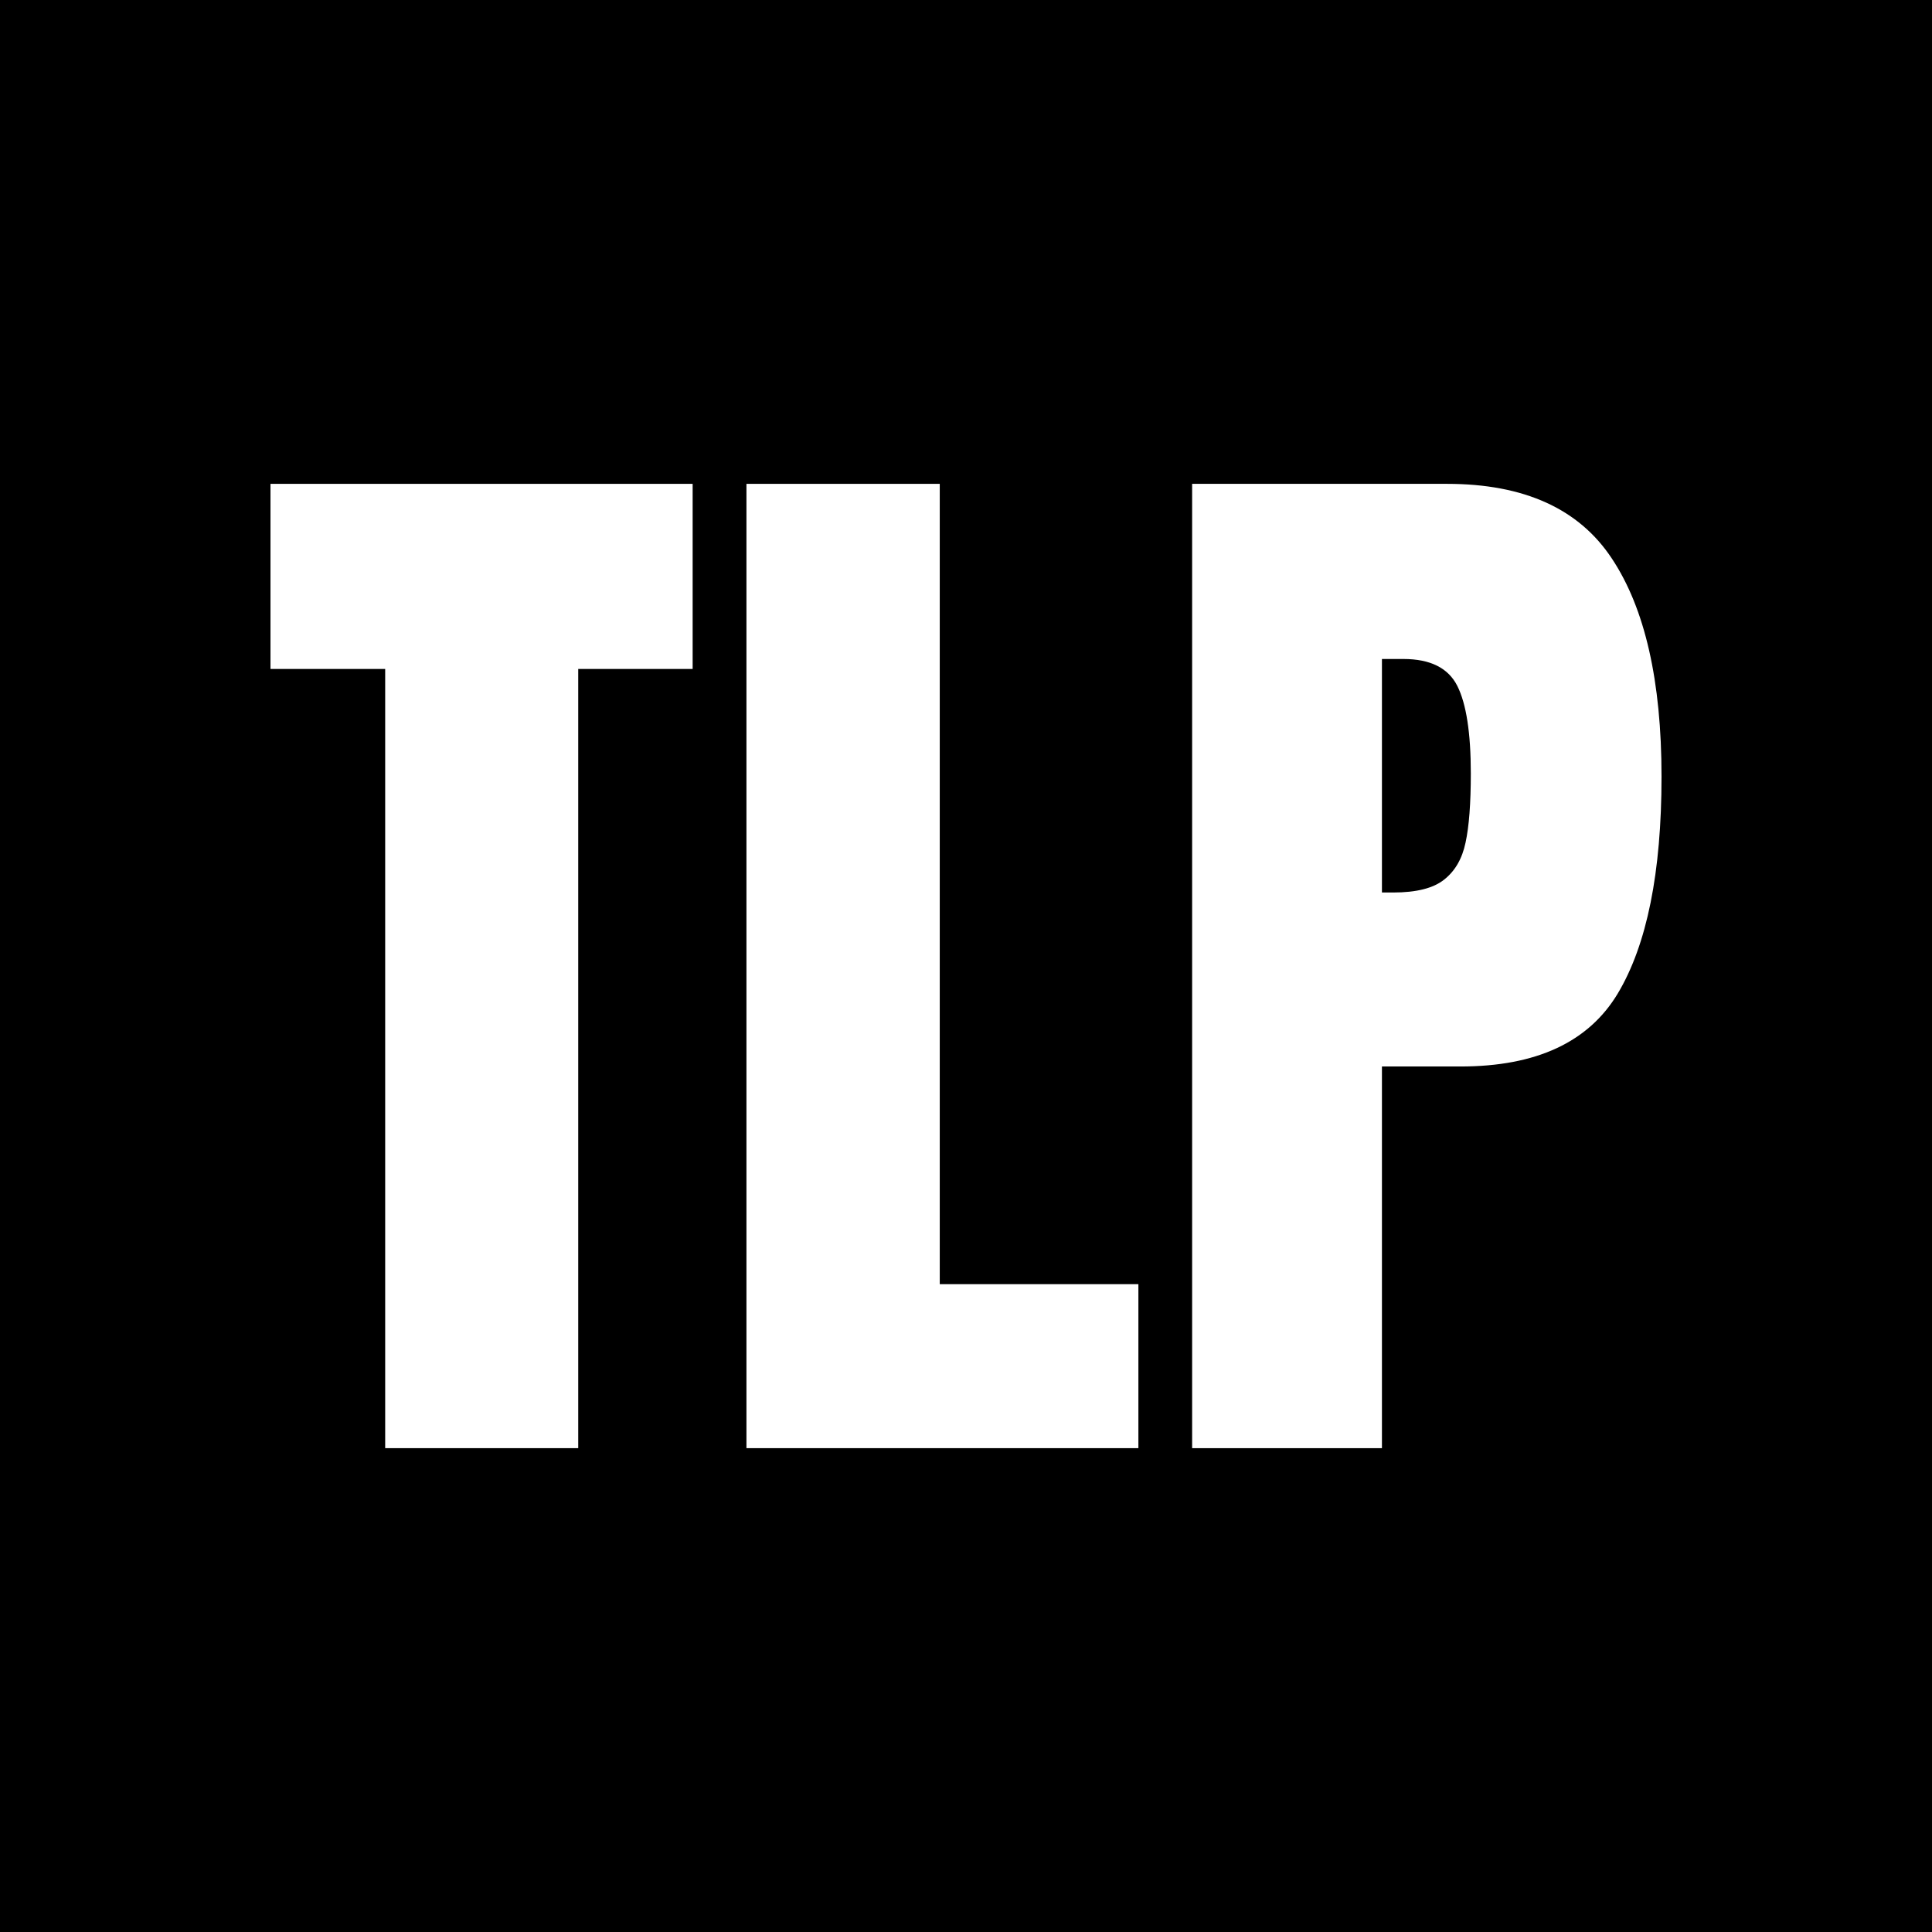
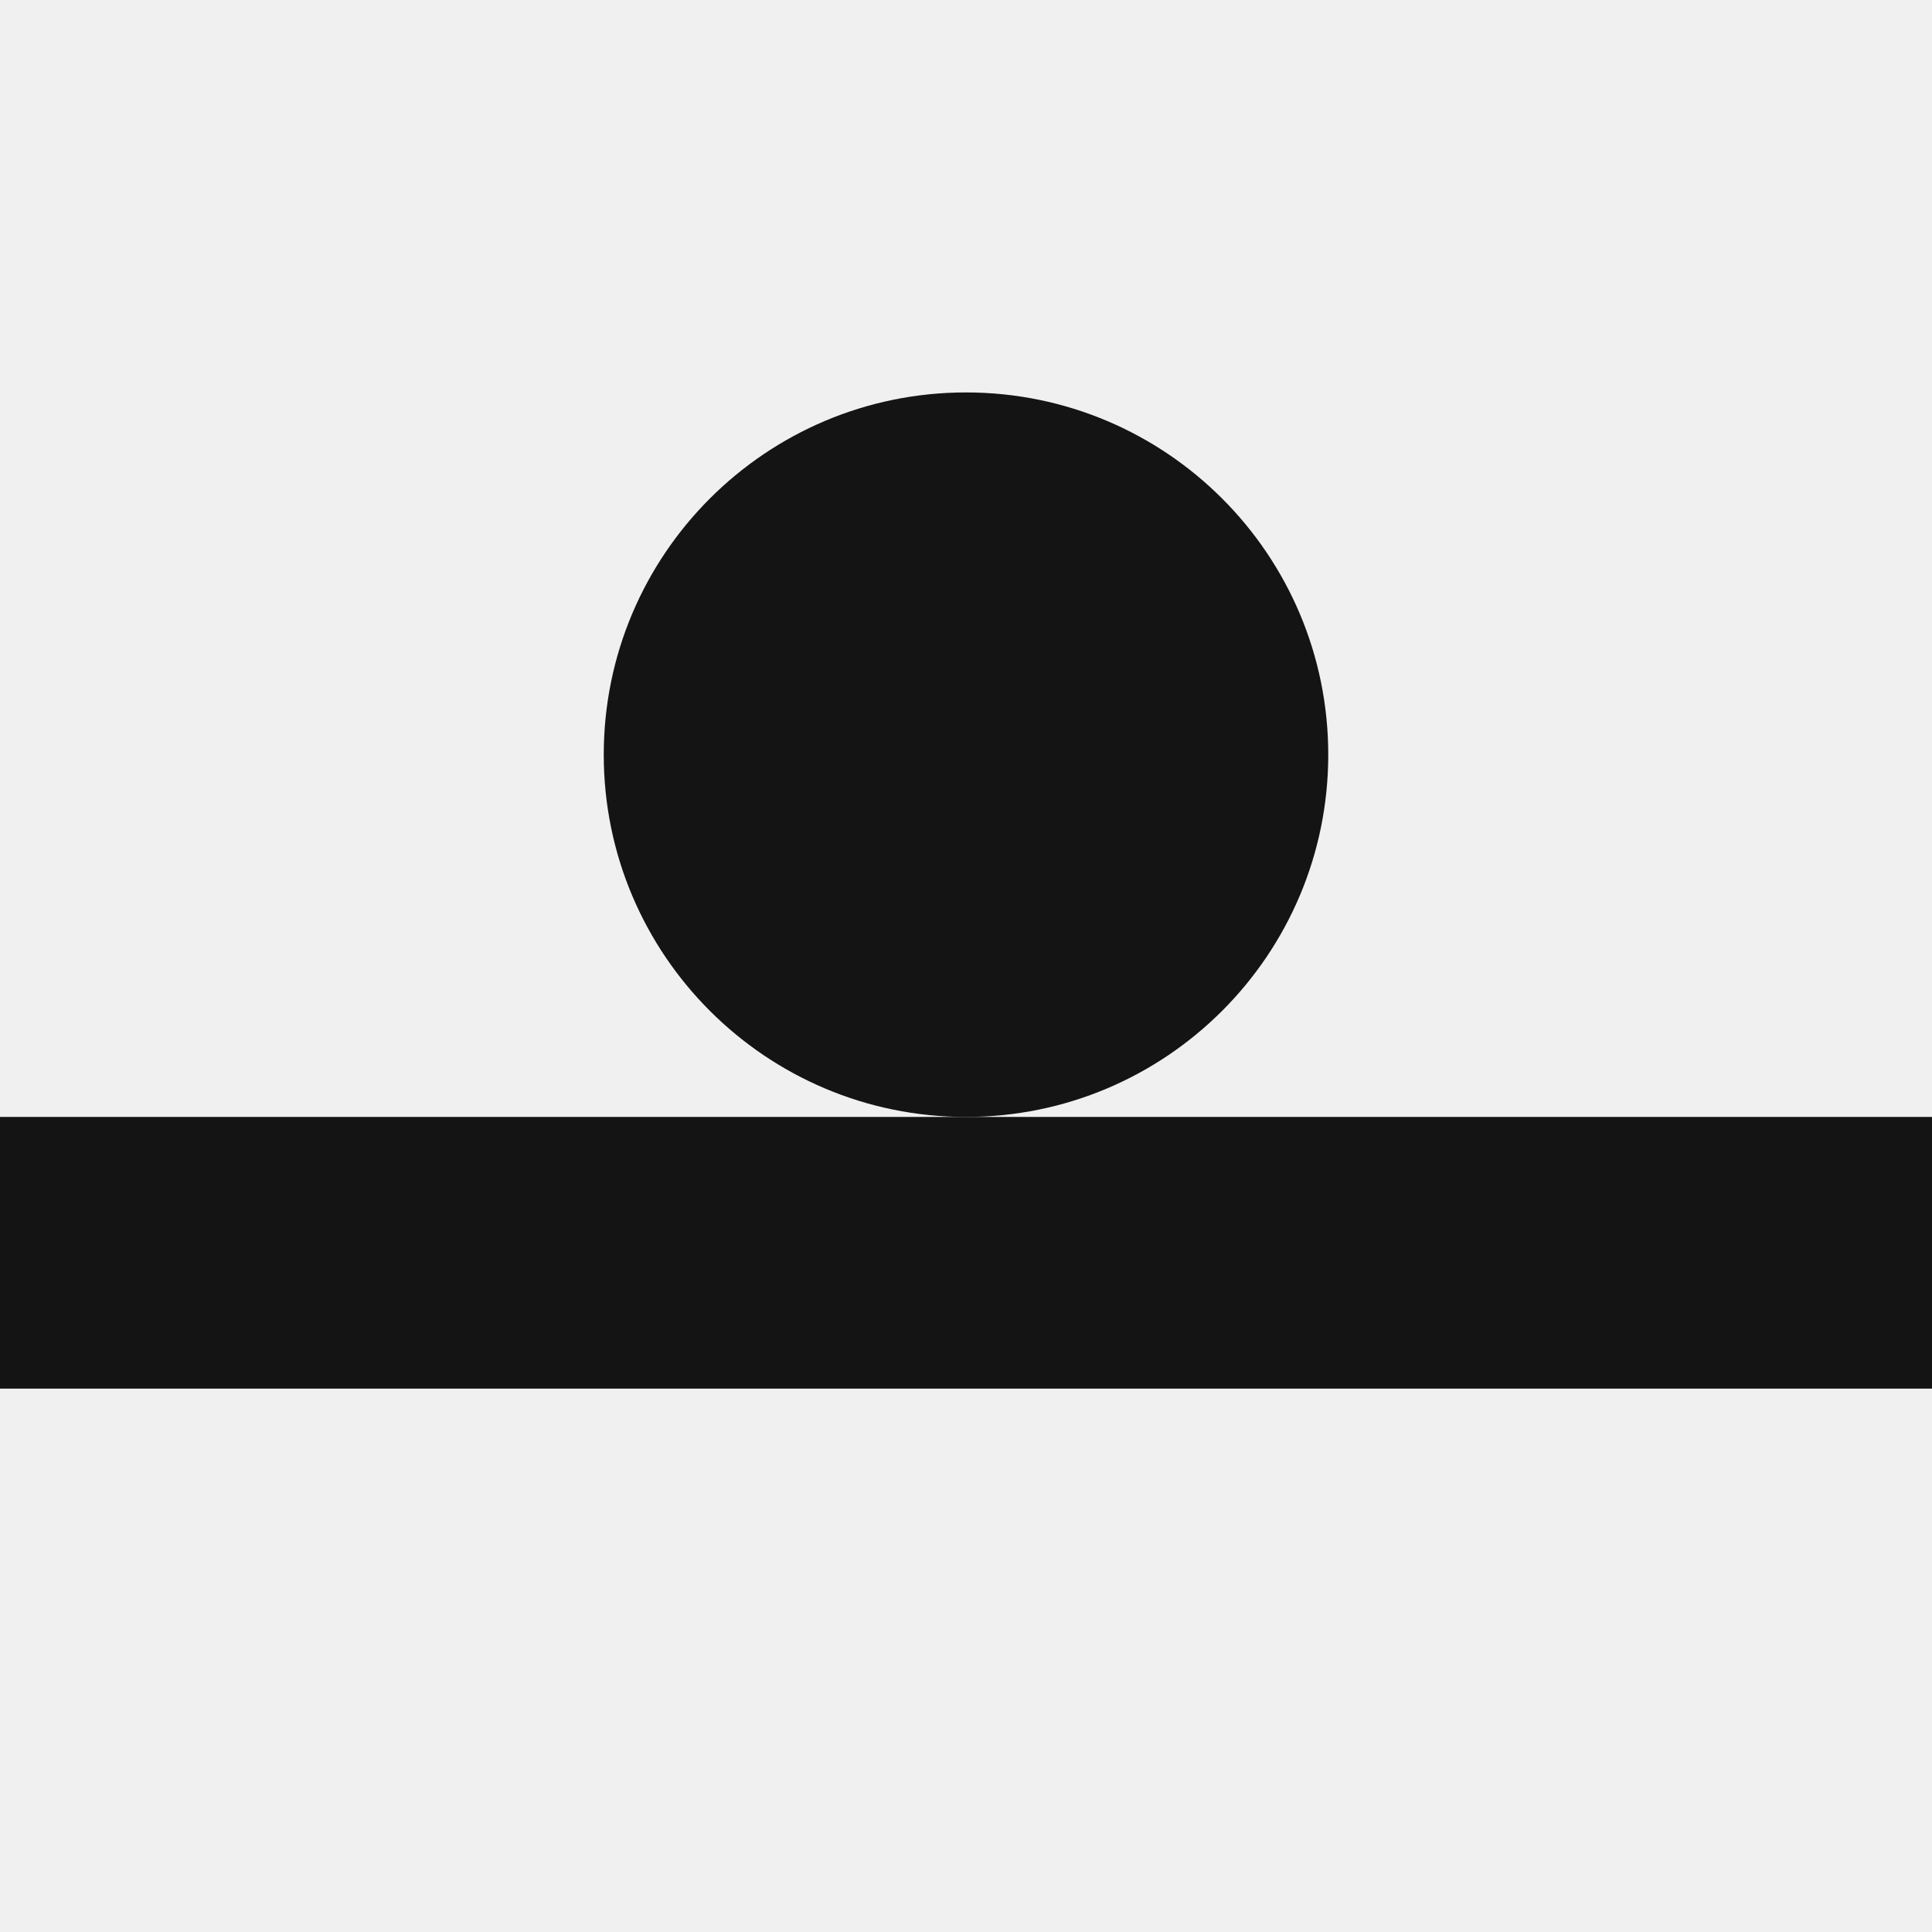
- <svg xmlns="http://www.w3.org/2000/svg" viewBox="0 0 512 512" width="512" height="512">
-   <rect width="512" height="512" fill="#000000" />
-   <g fill="#ffffff" transform="translate(256 256) scale(4.975829) translate(-57.2476 -52.3942) translate(19 10)">
-     <path transform="translate(0.610798 68.07385)" d="M 6.703 0 L 6.703 -41.5 L 0.594 -41.5 L 0.594 -51.359 L 23.078 -51.359 L 23.078 -41.5 L 16.984 -41.5 L 16.984 0 Z M 6.703 0" />
-     <path transform="translate(24.28804 68.07385)" d="M 2.266 0 L 2.266 -51.359 L 12.562 -51.359 L 12.562 -8.734 L 23.141 -8.734 L 23.141 0 Z M 2.266 0" />
-     <path transform="translate(48.02506 68.07385)" d="M 2.266 -51.359 L 15.844 -51.359 C 19.945 -51.359 22.875 -50.031 24.625 -47.375 C 26.383 -44.727 27.266 -40.859 27.266 -35.766 C 27.266 -30.66 26.488 -26.812 24.938 -24.219 C 23.383 -21.625 20.594 -20.328 16.562 -20.328 L 12.375 -20.328 L 12.375 0 L 2.266 0 Z M 12.969 -29.594 C 14.207 -29.594 15.113 -29.82 15.688 -30.281 C 16.27 -30.738 16.648 -31.395 16.828 -32.25 C 17.016 -33.113 17.109 -34.344 17.109 -35.938 C 17.109 -38.094 16.867 -39.645 16.391 -40.594 C 15.91 -41.551 14.953 -42.031 13.516 -42.031 L 12.375 -42.031 L 12.375 -29.594 Z M 12.969 -29.594" />
-   </g>
+ <svg xmlns="http://www.w3.org/2000/svg" width="64" height="64" viewBox="0 0 64 64">
+   <style>
+     .mark { fill: #141414; }
+     @media (prefers-color-scheme: dark) {
+       .mark { fill: #E6E9ED; }
+     }
+   </style>
+   <rect class="mark" y="37" width="64" height="9" fill="#141414" />
+   <circle class="mark" cx="32" cy="25" r="12" fill="#141414" />
</svg>
